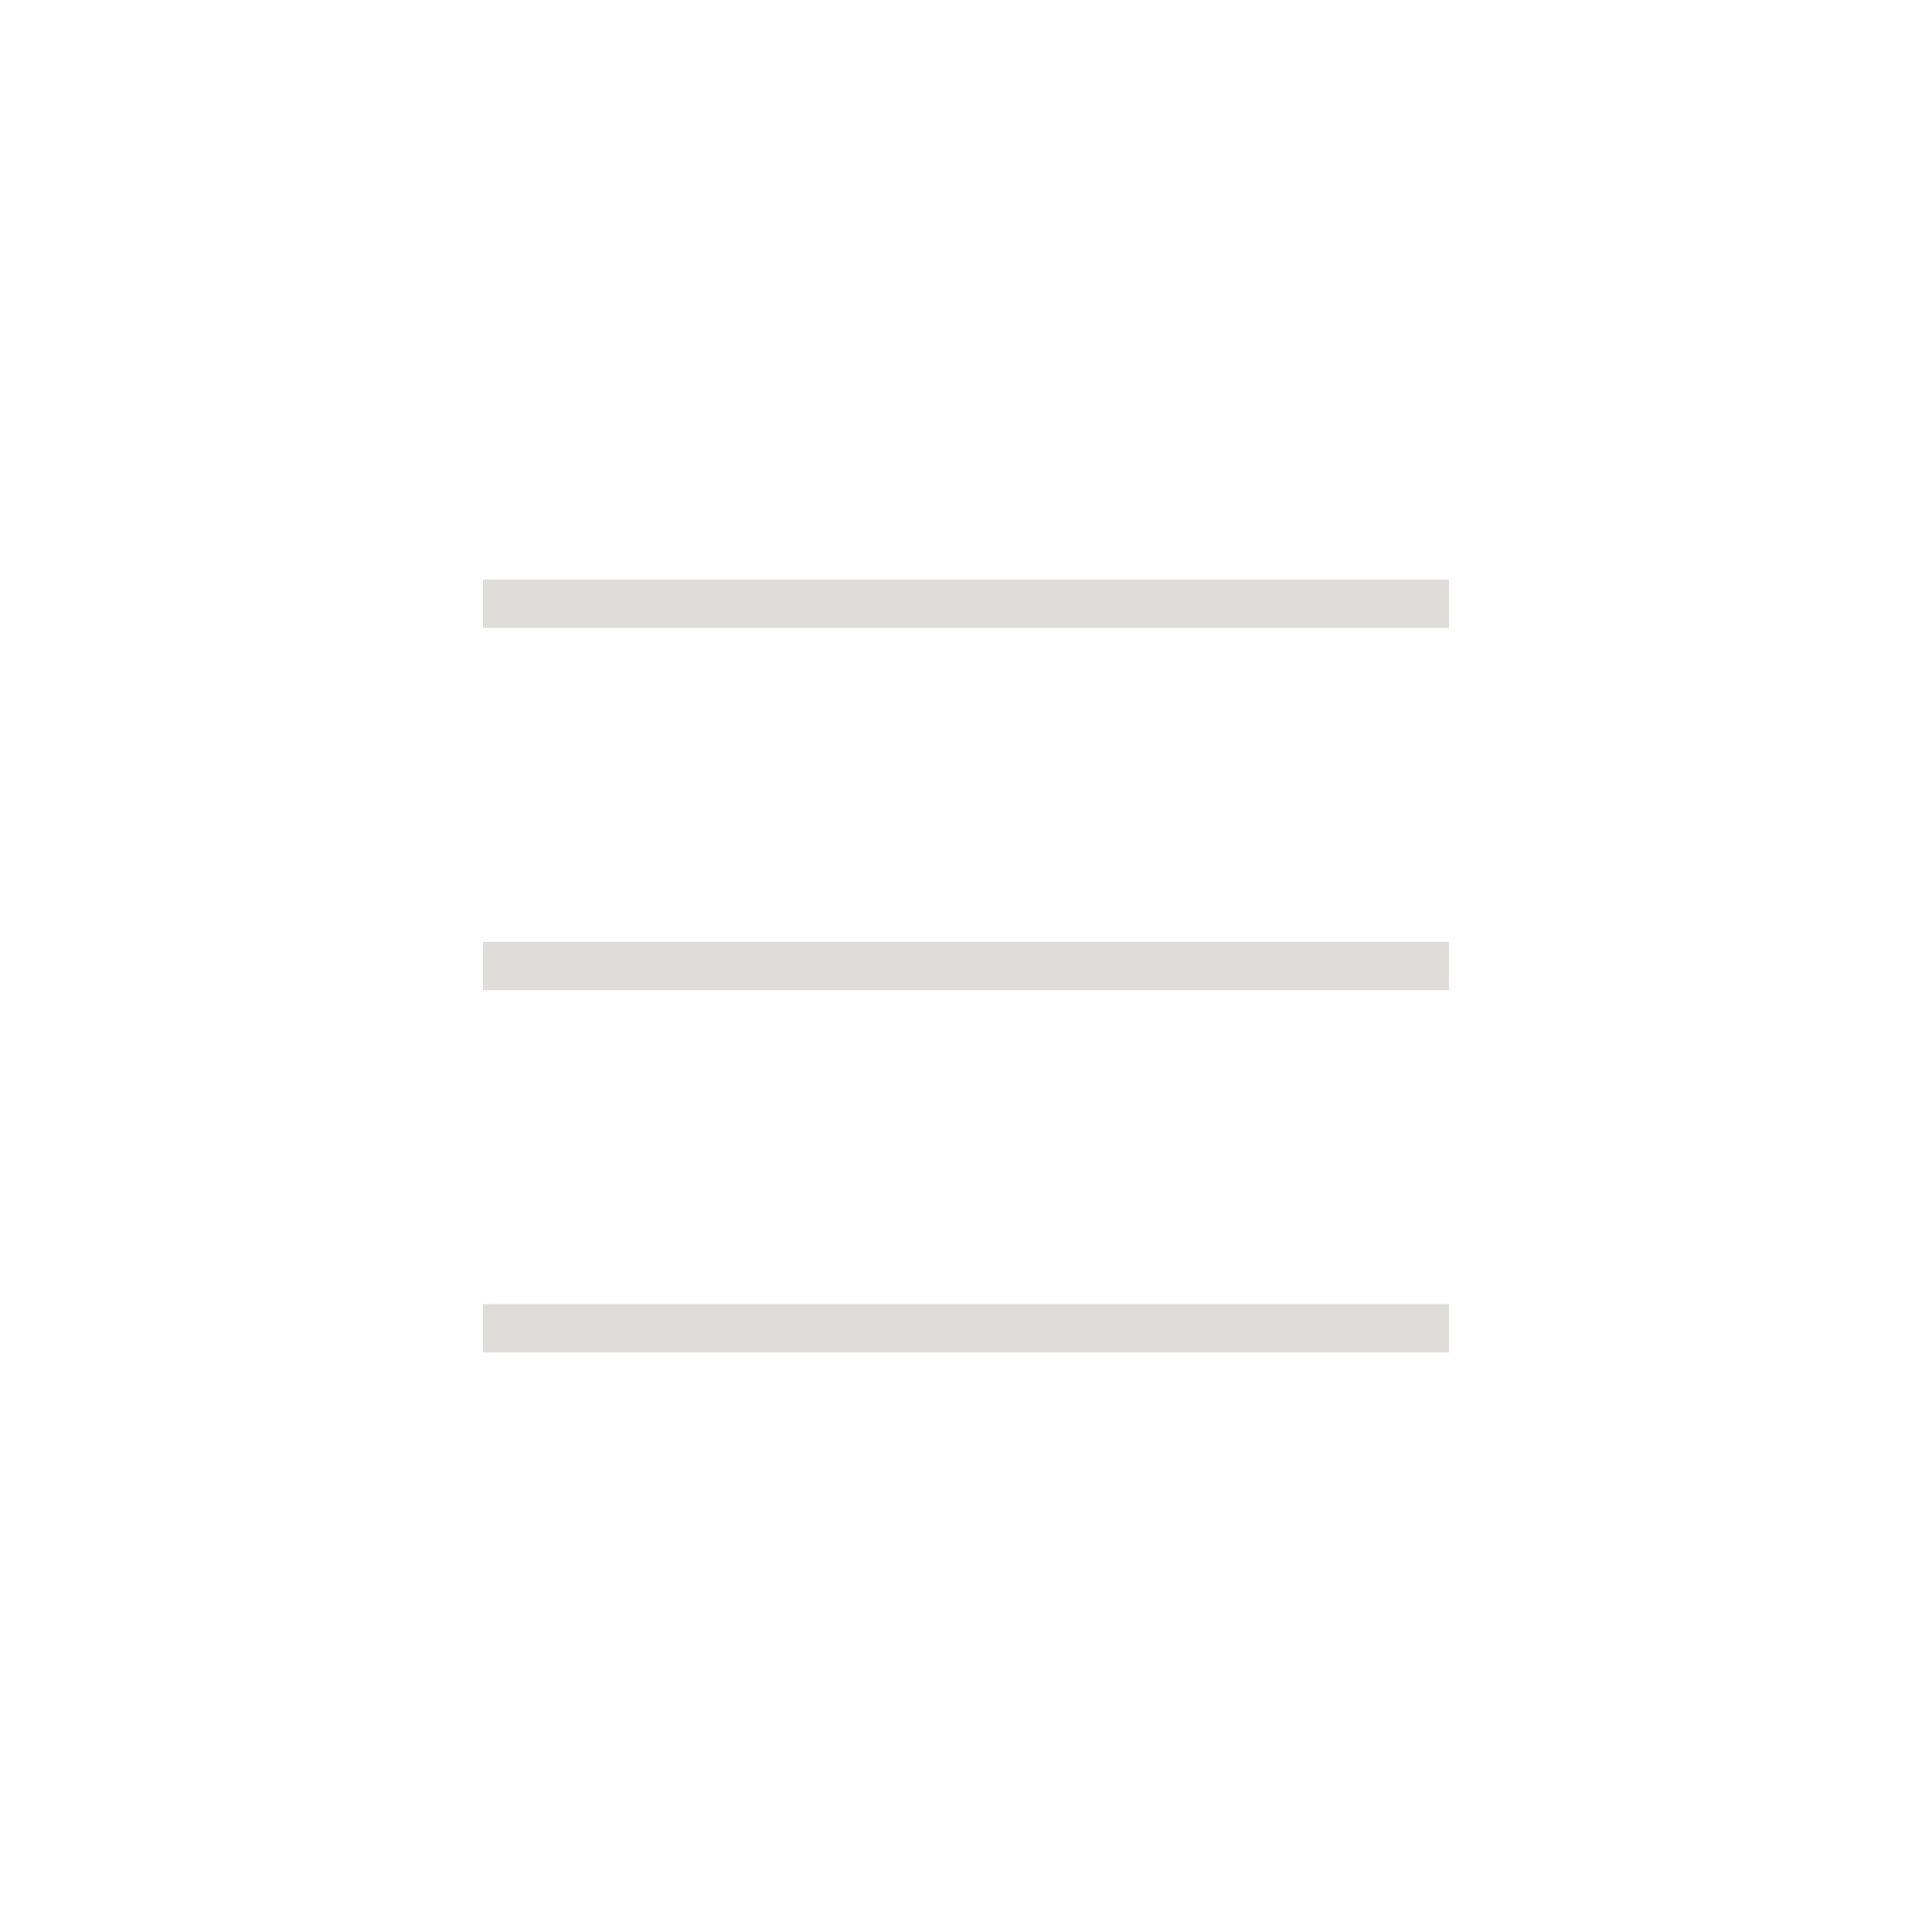
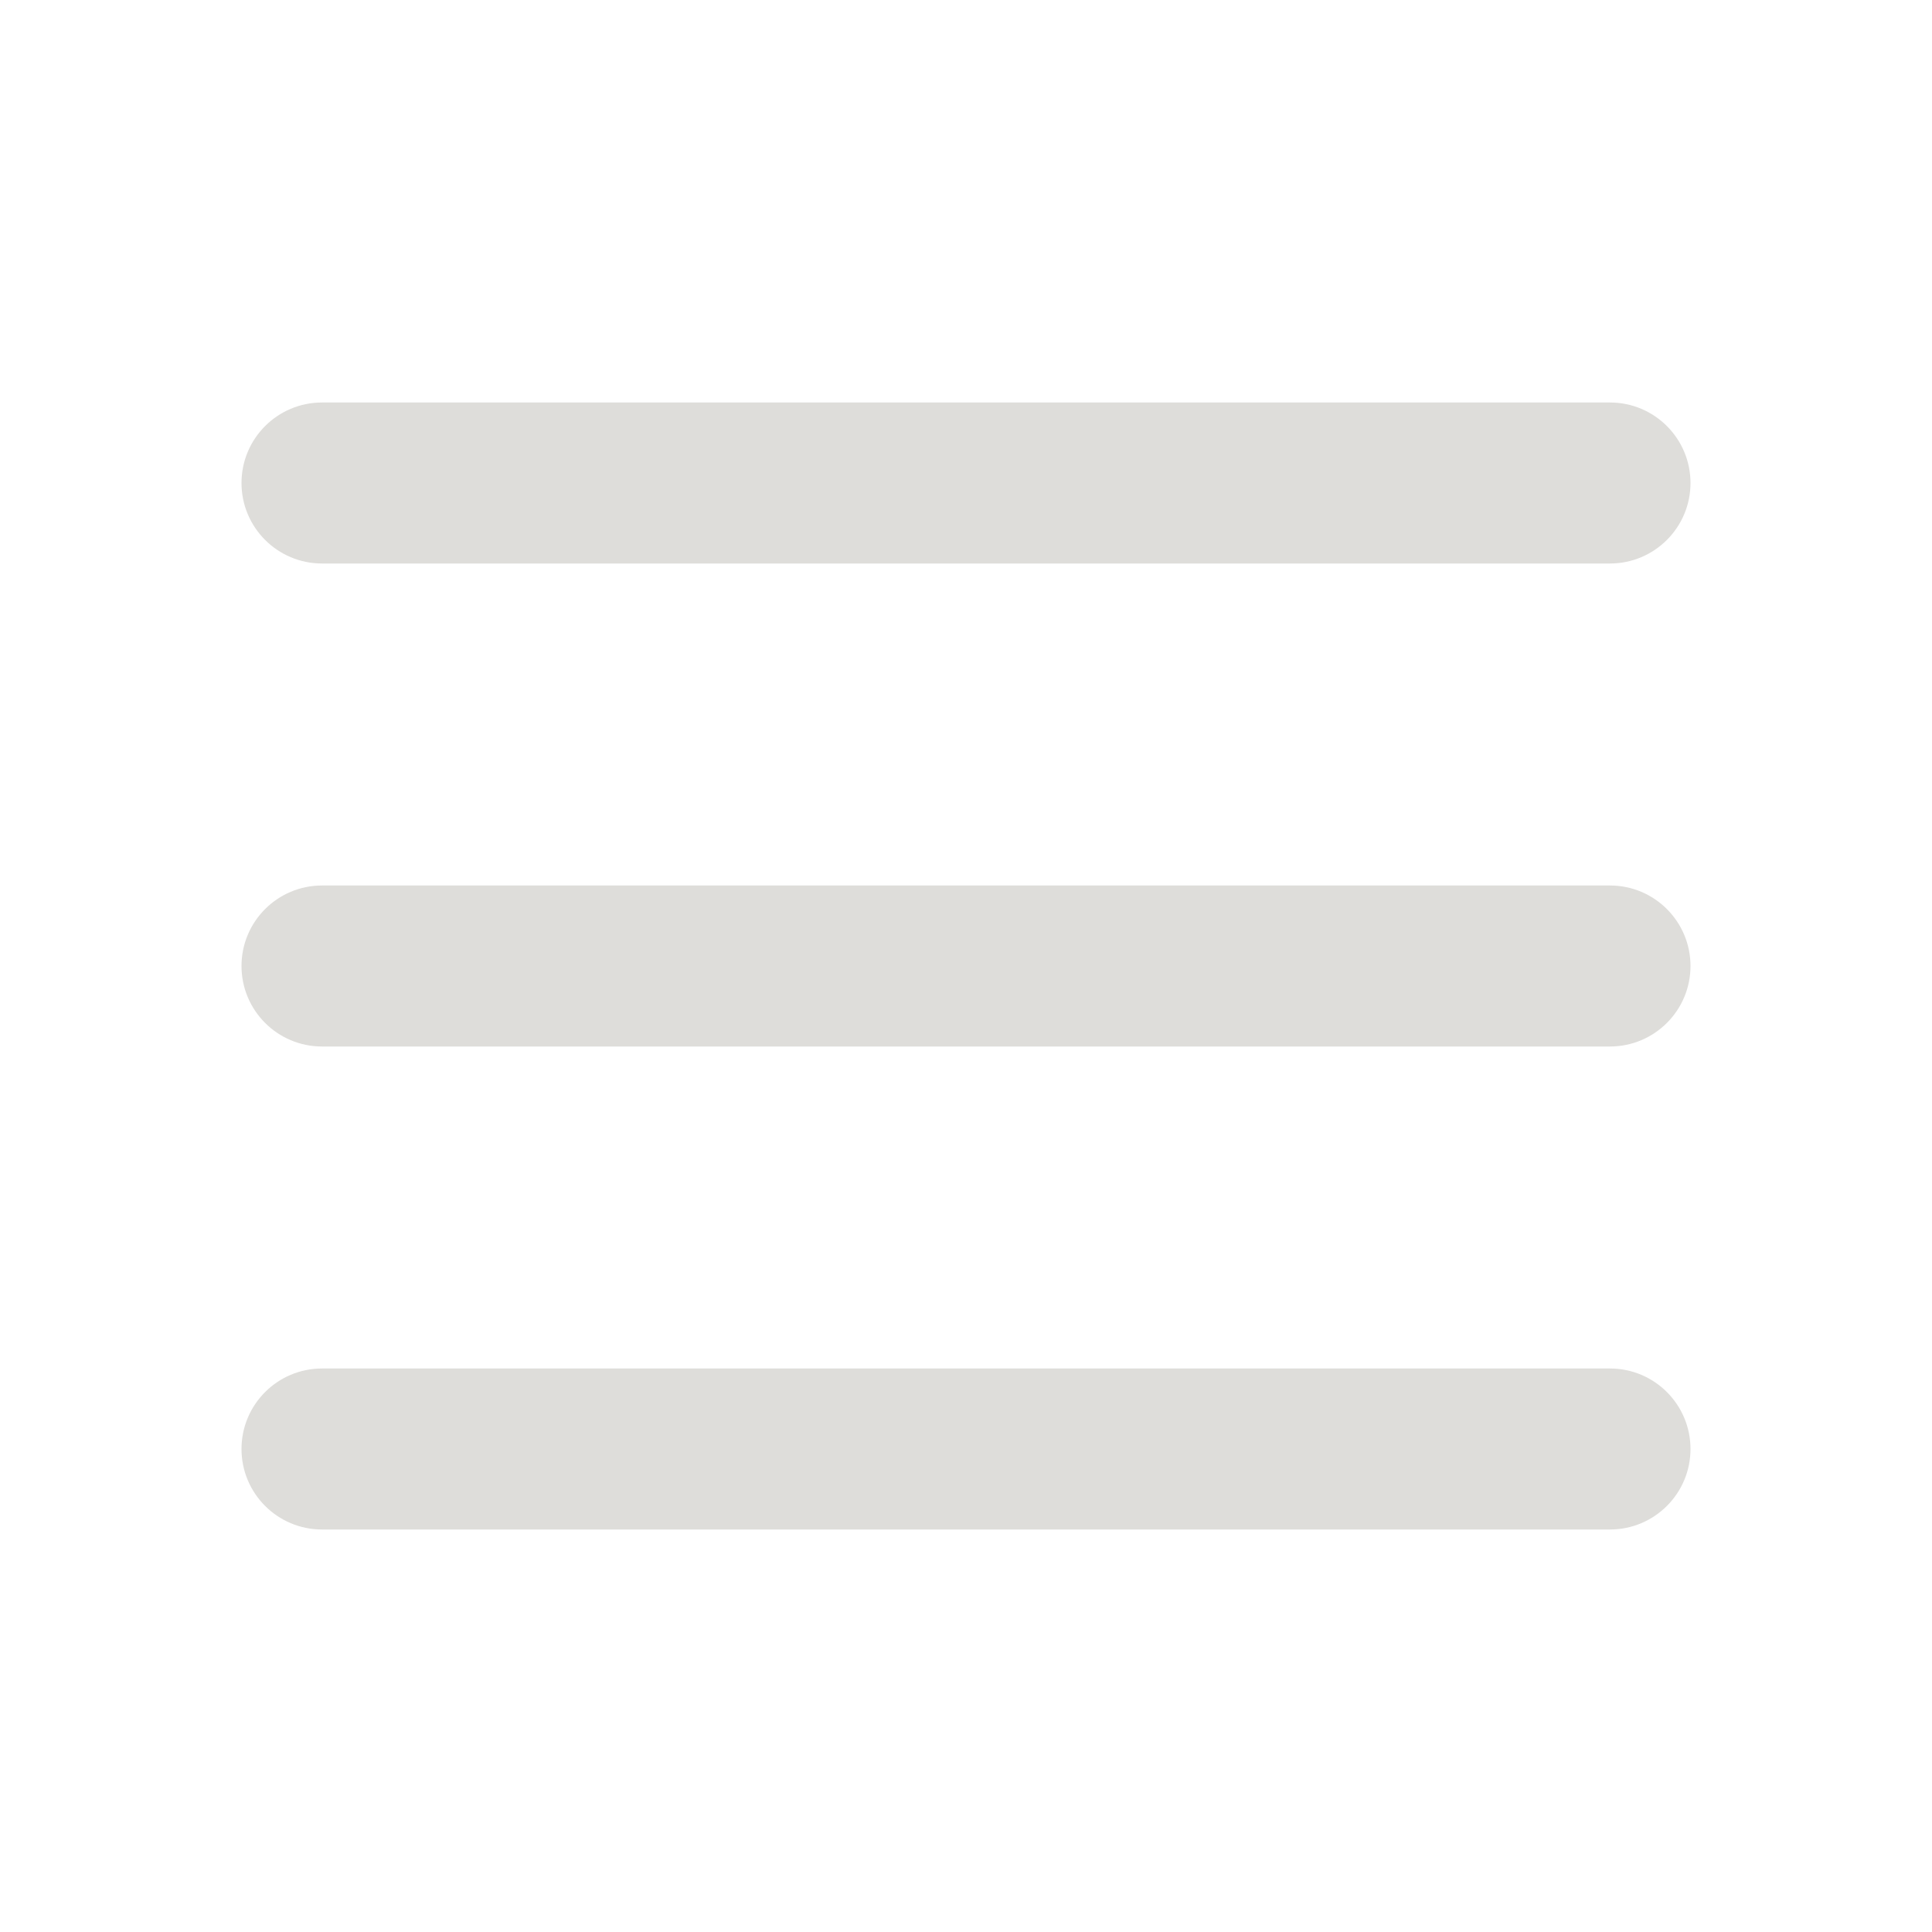
- <svg xmlns="http://www.w3.org/2000/svg" width="800px" height="800px" viewBox="0 0 64 64" fill="none" stroke="#deddda" stroke-width="1.6">
+ <svg xmlns="http://www.w3.org/2000/svg" width="800px" height="800px" viewBox="0 0 24 24" fill="none">
  <g id="SVGRepo_bgCarrier" stroke-width="0" />
  <g id="SVGRepo_tracerCarrier" stroke-linecap="round" stroke-linejoin="round" />
  <g id="SVGRepo_iconCarrier">
-     <line x1="16" y1="32" x2="48" y2="32" />
-     <line x1="16" y1="20" x2="48" y2="20" />
-     <line x1="16" y1="44" x2="48" y2="44" />
+     <path fill-rule="evenodd" clip-rule="evenodd" d="M4 5C3.448 5 3 5.448 3 6C3 6.552 3.448 7 4 7H20C20.552 7 21 6.552 21 6C21 5.448 20.552 5 20 5H4ZM3 12C3 11.448 3.448 11 4 11H20C20.552 11 21 11.448 21 12C21 12.552 20.552 13 20 13H4C3.448 13 3 12.552 3 12ZM3 18C3 17.448 3.448 17 4 17H20C20.552 17 21 17.448 21 18C21 18.552 20.552 19 20 19H4C3.448 19 3 18.552 3 18Z" fill="#deddda" />
  </g>
</svg>
